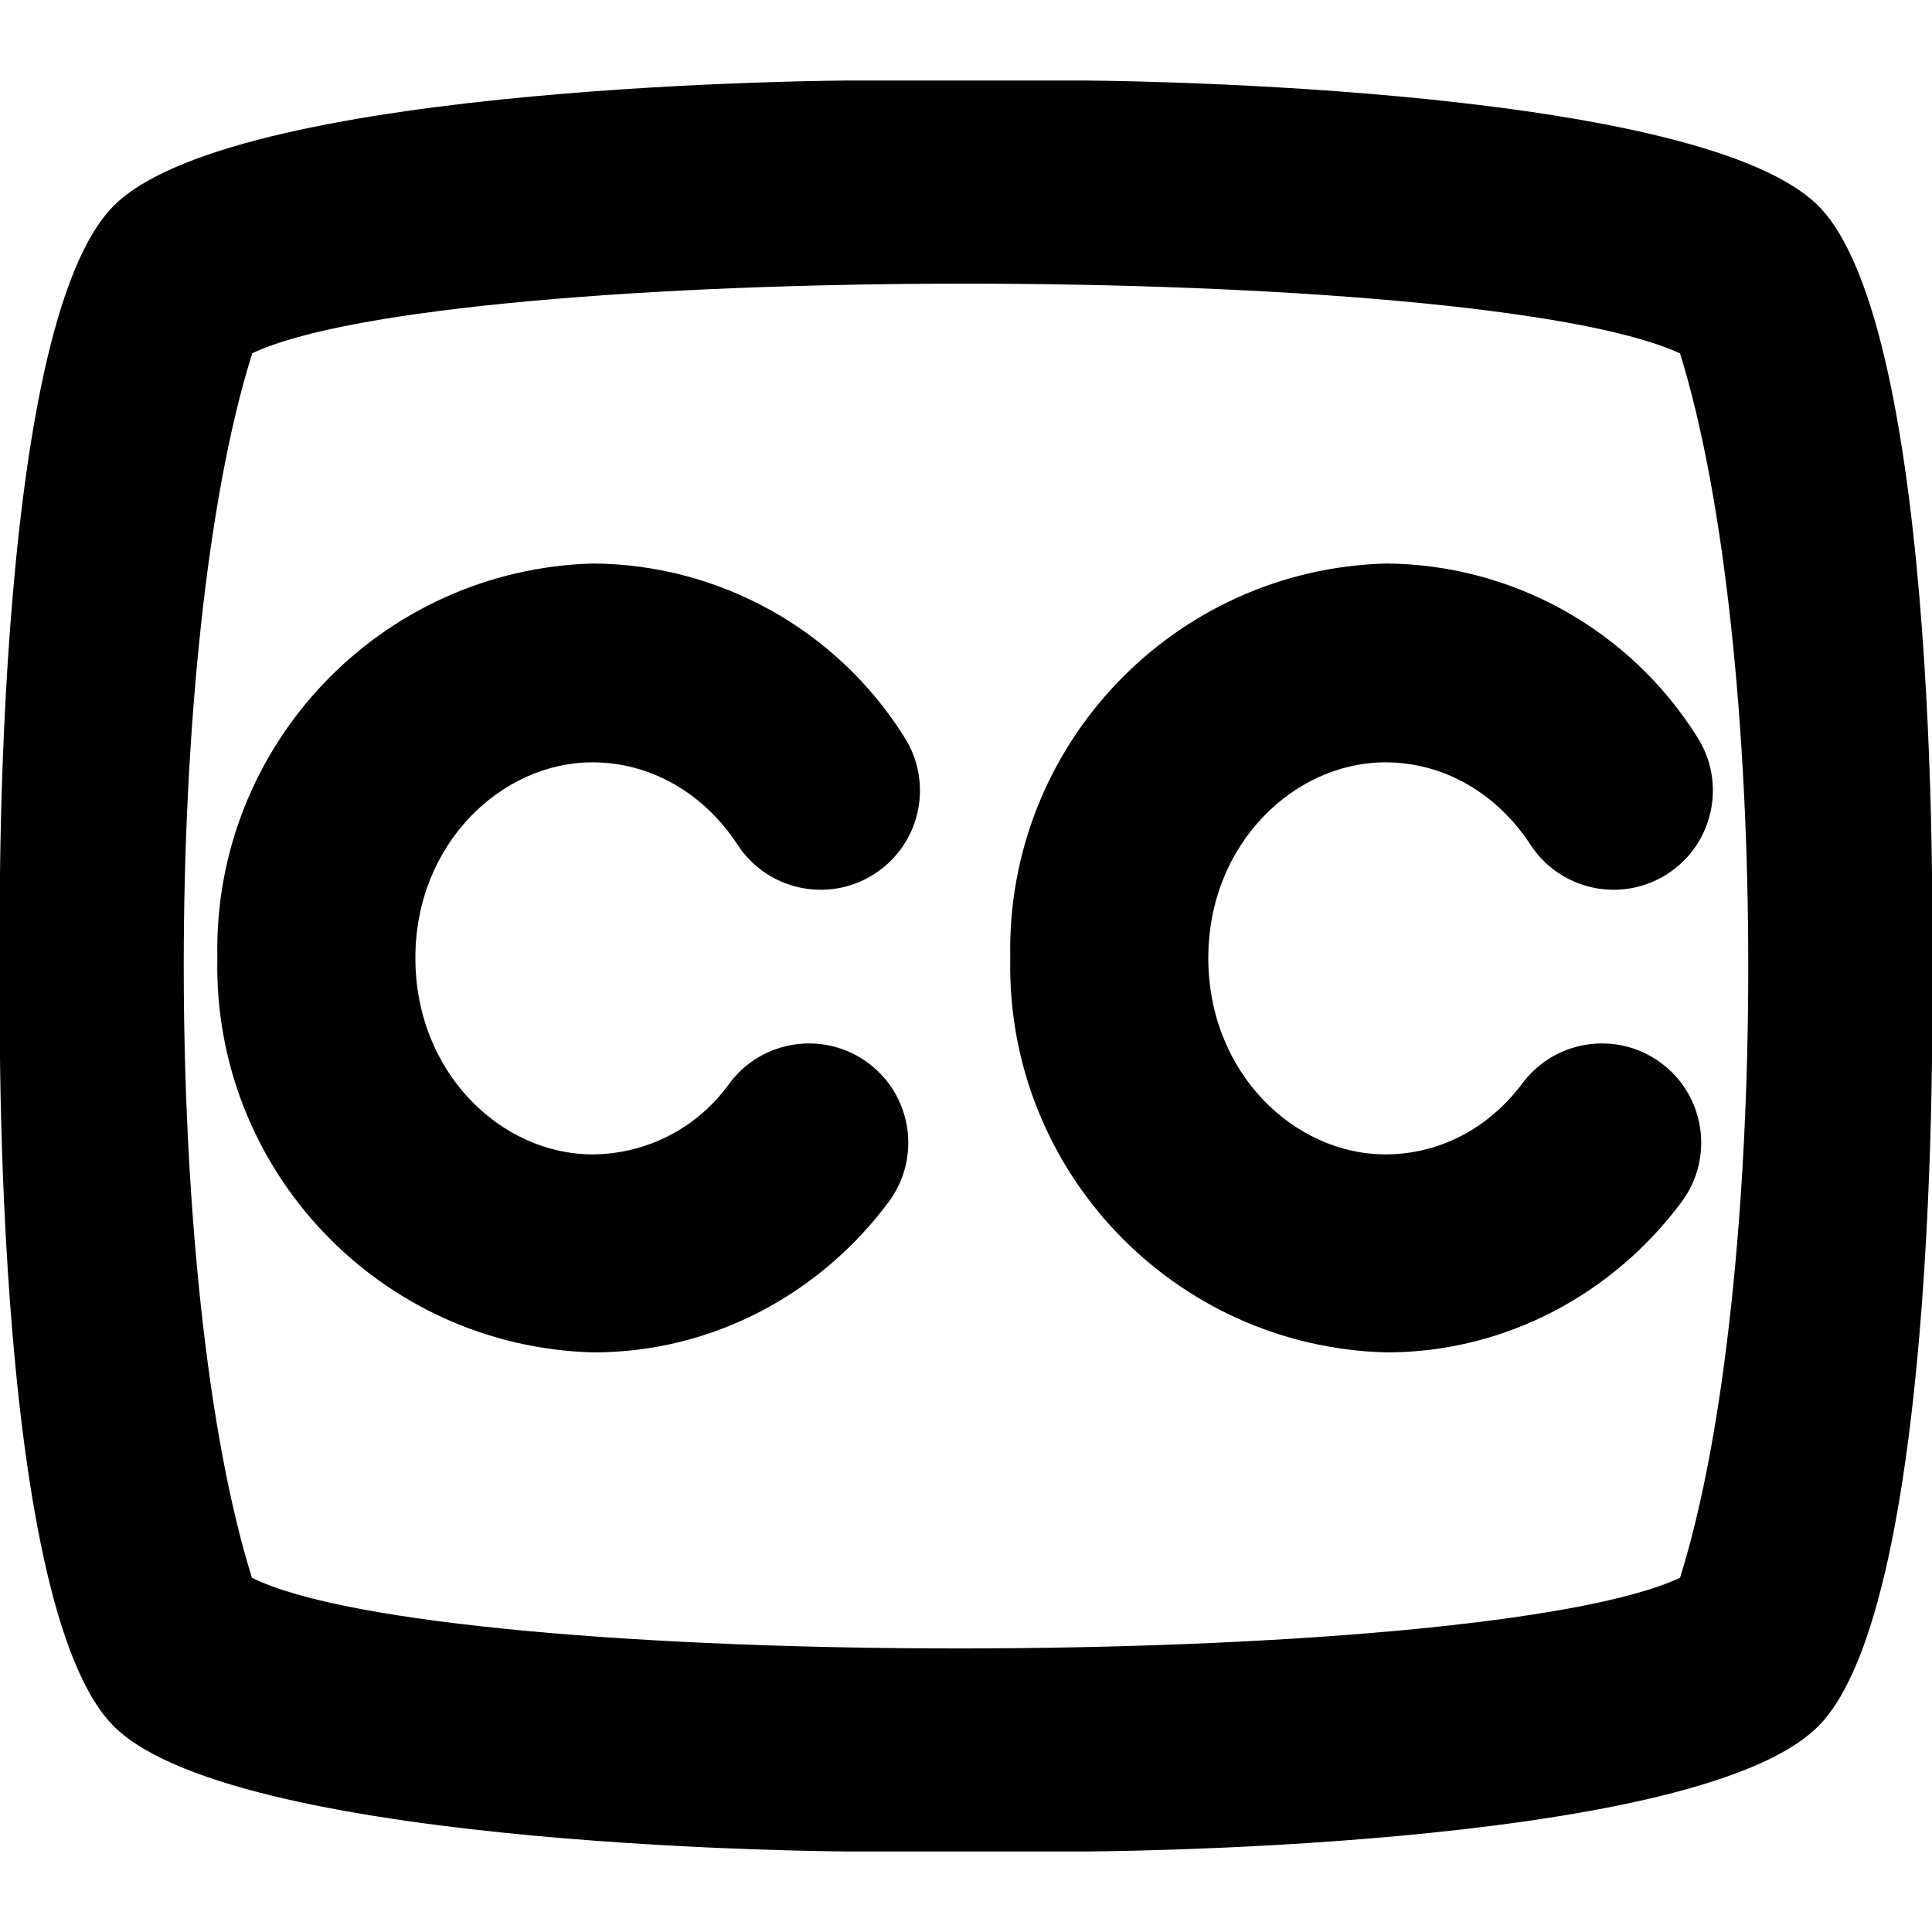
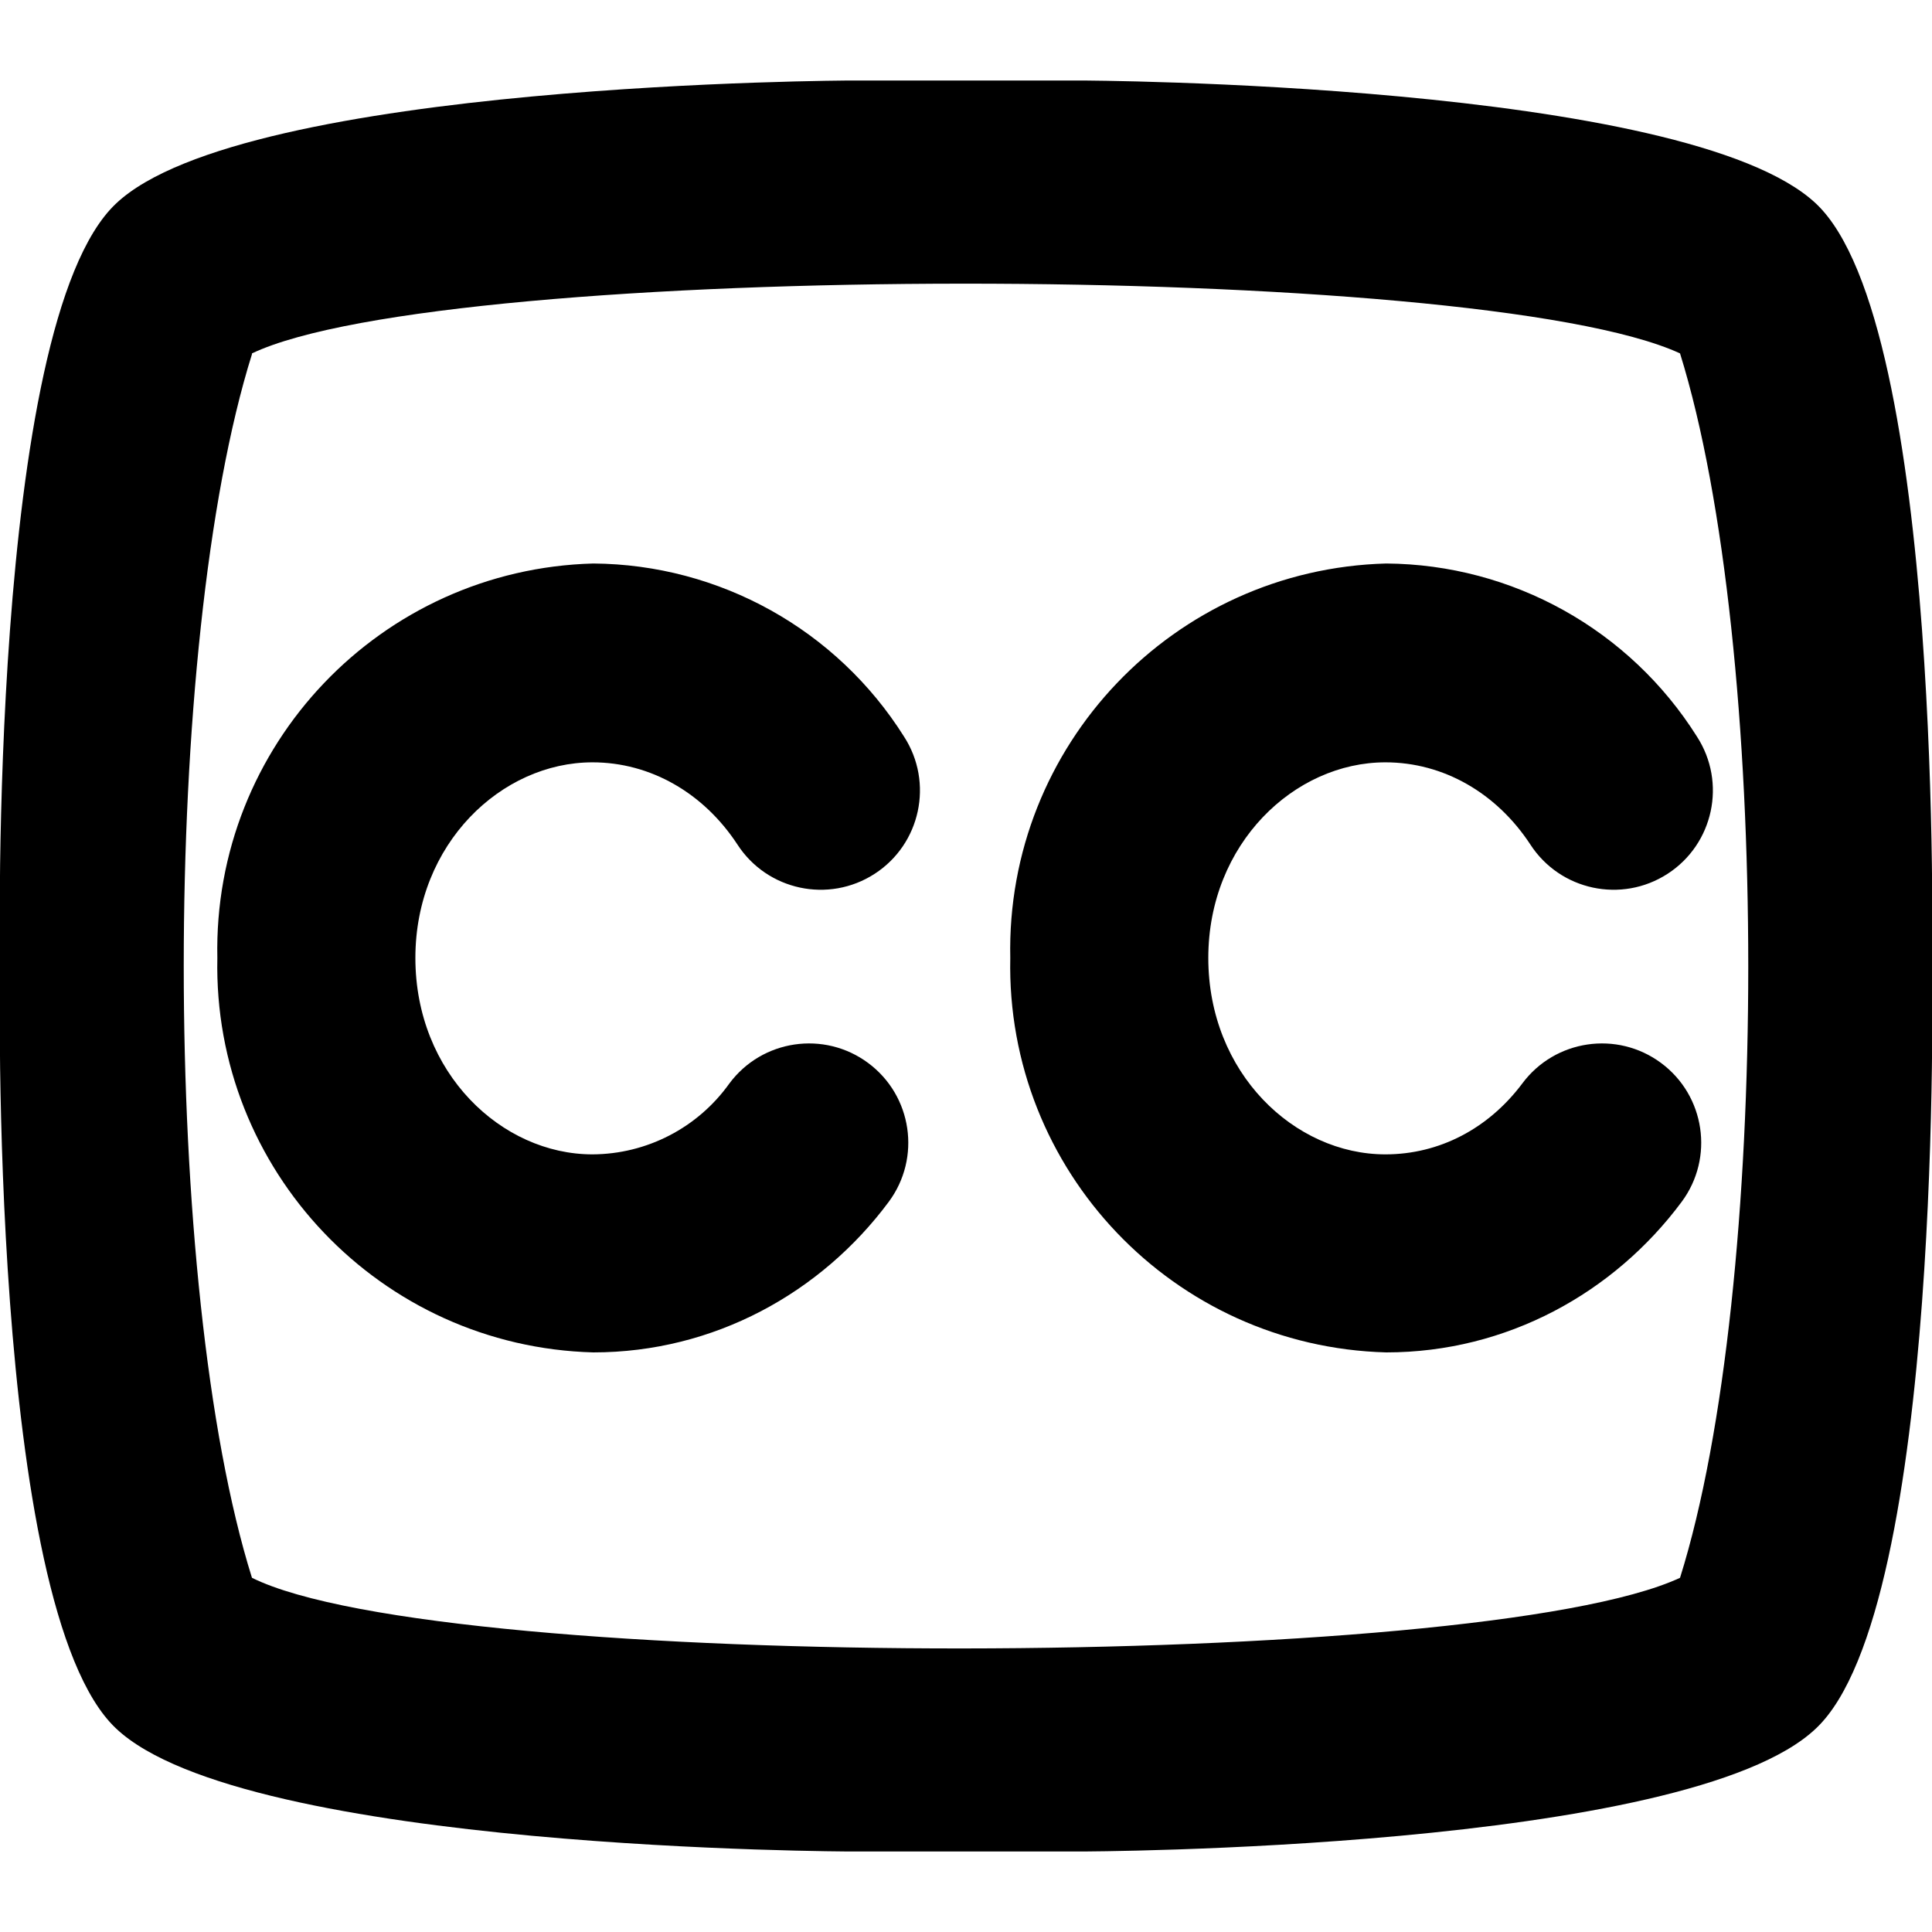
<svg xmlns="http://www.w3.org/2000/svg" width="24" height="24">
-   <path d="M5.16 11.9c0-1.42 1.07-2.43 2.2-2.43.72 0 1.38.38 1.8 1.02a1.23 1.23 0 0 0 2.07-1.34A4.6 4.6 0 0 0 7.37 7a4.8 4.8 0 0 0-4.67 4.9 4.8 4.8 0 0 0 4.67 4.9c1.5 0 2.83-.74 3.67-1.87a1.23 1.23 0 1 0-1.98-1.47 2.1 2.1 0 0 1-1.7.88c-1.13 0-2.2-1.01-2.2-2.44zm9.85 0c0-1.42 1.07-2.43 2.2-2.43.72 0 1.38.38 1.8 1.02a1.23 1.23 0 1 0 2.07-1.34A4.6 4.6 0 0 0 17.22 7a4.8 4.8 0 0 0-4.67 4.9 4.8 4.8 0 0 0 4.67 4.9c1.5 0 2.83-.74 3.67-1.87a1.23 1.23 0 0 0-1.98-1.47c-.42.56-1.03.88-1.7.88-1.13 0-2.2-1.01-2.2-2.44zM24 12s.15-7.97-1.44-9.47C20.96 1.02 13.42 1 13.42 1h-2.84s-7.55.02-9.14 1.53C-.15 4.03 0 12 0 12s-.15 7.97 1.44 9.47c1.6 1.51 9.14 1.53 9.14 1.53h2.84s7.55-.01 9.14-1.53C24.15 19.97 24 12 24 12zM3.13 4.39c2.42-1.15 15.22-1.16 17.74 0C22 8.02 22 16 20.87 19.6c-2.5 1.16-15.36 1.18-17.74 0C2 16 2 8 3.13 4.4z" />
+   <path d="M5.16 11.9c0-1.42 1.07-2.43 2.2-2.43.72 0 1.38.38 1.8 1.02a1.23 1.23 0 0 0 2.07-1.34A4.6 4.6 0 0 0 7.37 7a4.8 4.8 0 0 0-4.67 4.9 4.8 4.8 0 0 0 4.67 4.9c1.5 0 2.83-.74 3.67-1.87a1.23 1.23 0 1 0-1.98-1.47 2.1 2.1 0 0 1-1.7.88c-1.13 0-2.2-1.01-2.2-2.44m9.85 0c0-1.42 1.07-2.43 2.2-2.43.72 0 1.38.38 1.8 1.02a1.23 1.23 0 1 0 2.07-1.34A4.6 4.6 0 0 0 17.22 7a4.8 4.8 0 0 0-4.67 4.9 4.8 4.8 0 0 0 4.67 4.9c1.5 0 2.83-.74 3.67-1.87a1.23 1.23 0 0 0-1.98-1.47c-.42.56-1.03.88-1.7.88-1.13 0-2.2-1.01-2.2-2.44M24 12s.15-7.97-1.44-9.47C20.96 1.02 13.42 1 13.42 1h-2.84s-7.55.02-9.14 1.53C-.15 4.03 0 12 0 12s-.15 7.97 1.44 9.47c1.6 1.52 9.14 1.53 9.14 1.53h2.84s7.55-.01 9.14-1.53C24.15 19.97 24 12 24 12M3.13 4.39c2.42-1.15 15.22-1.16 17.74 0C22 8.02 22 16 20.87 19.6c-2.5 1.16-15.36 1.18-17.74 0C2 16 2 8 3.13 4.4" />
</svg>
